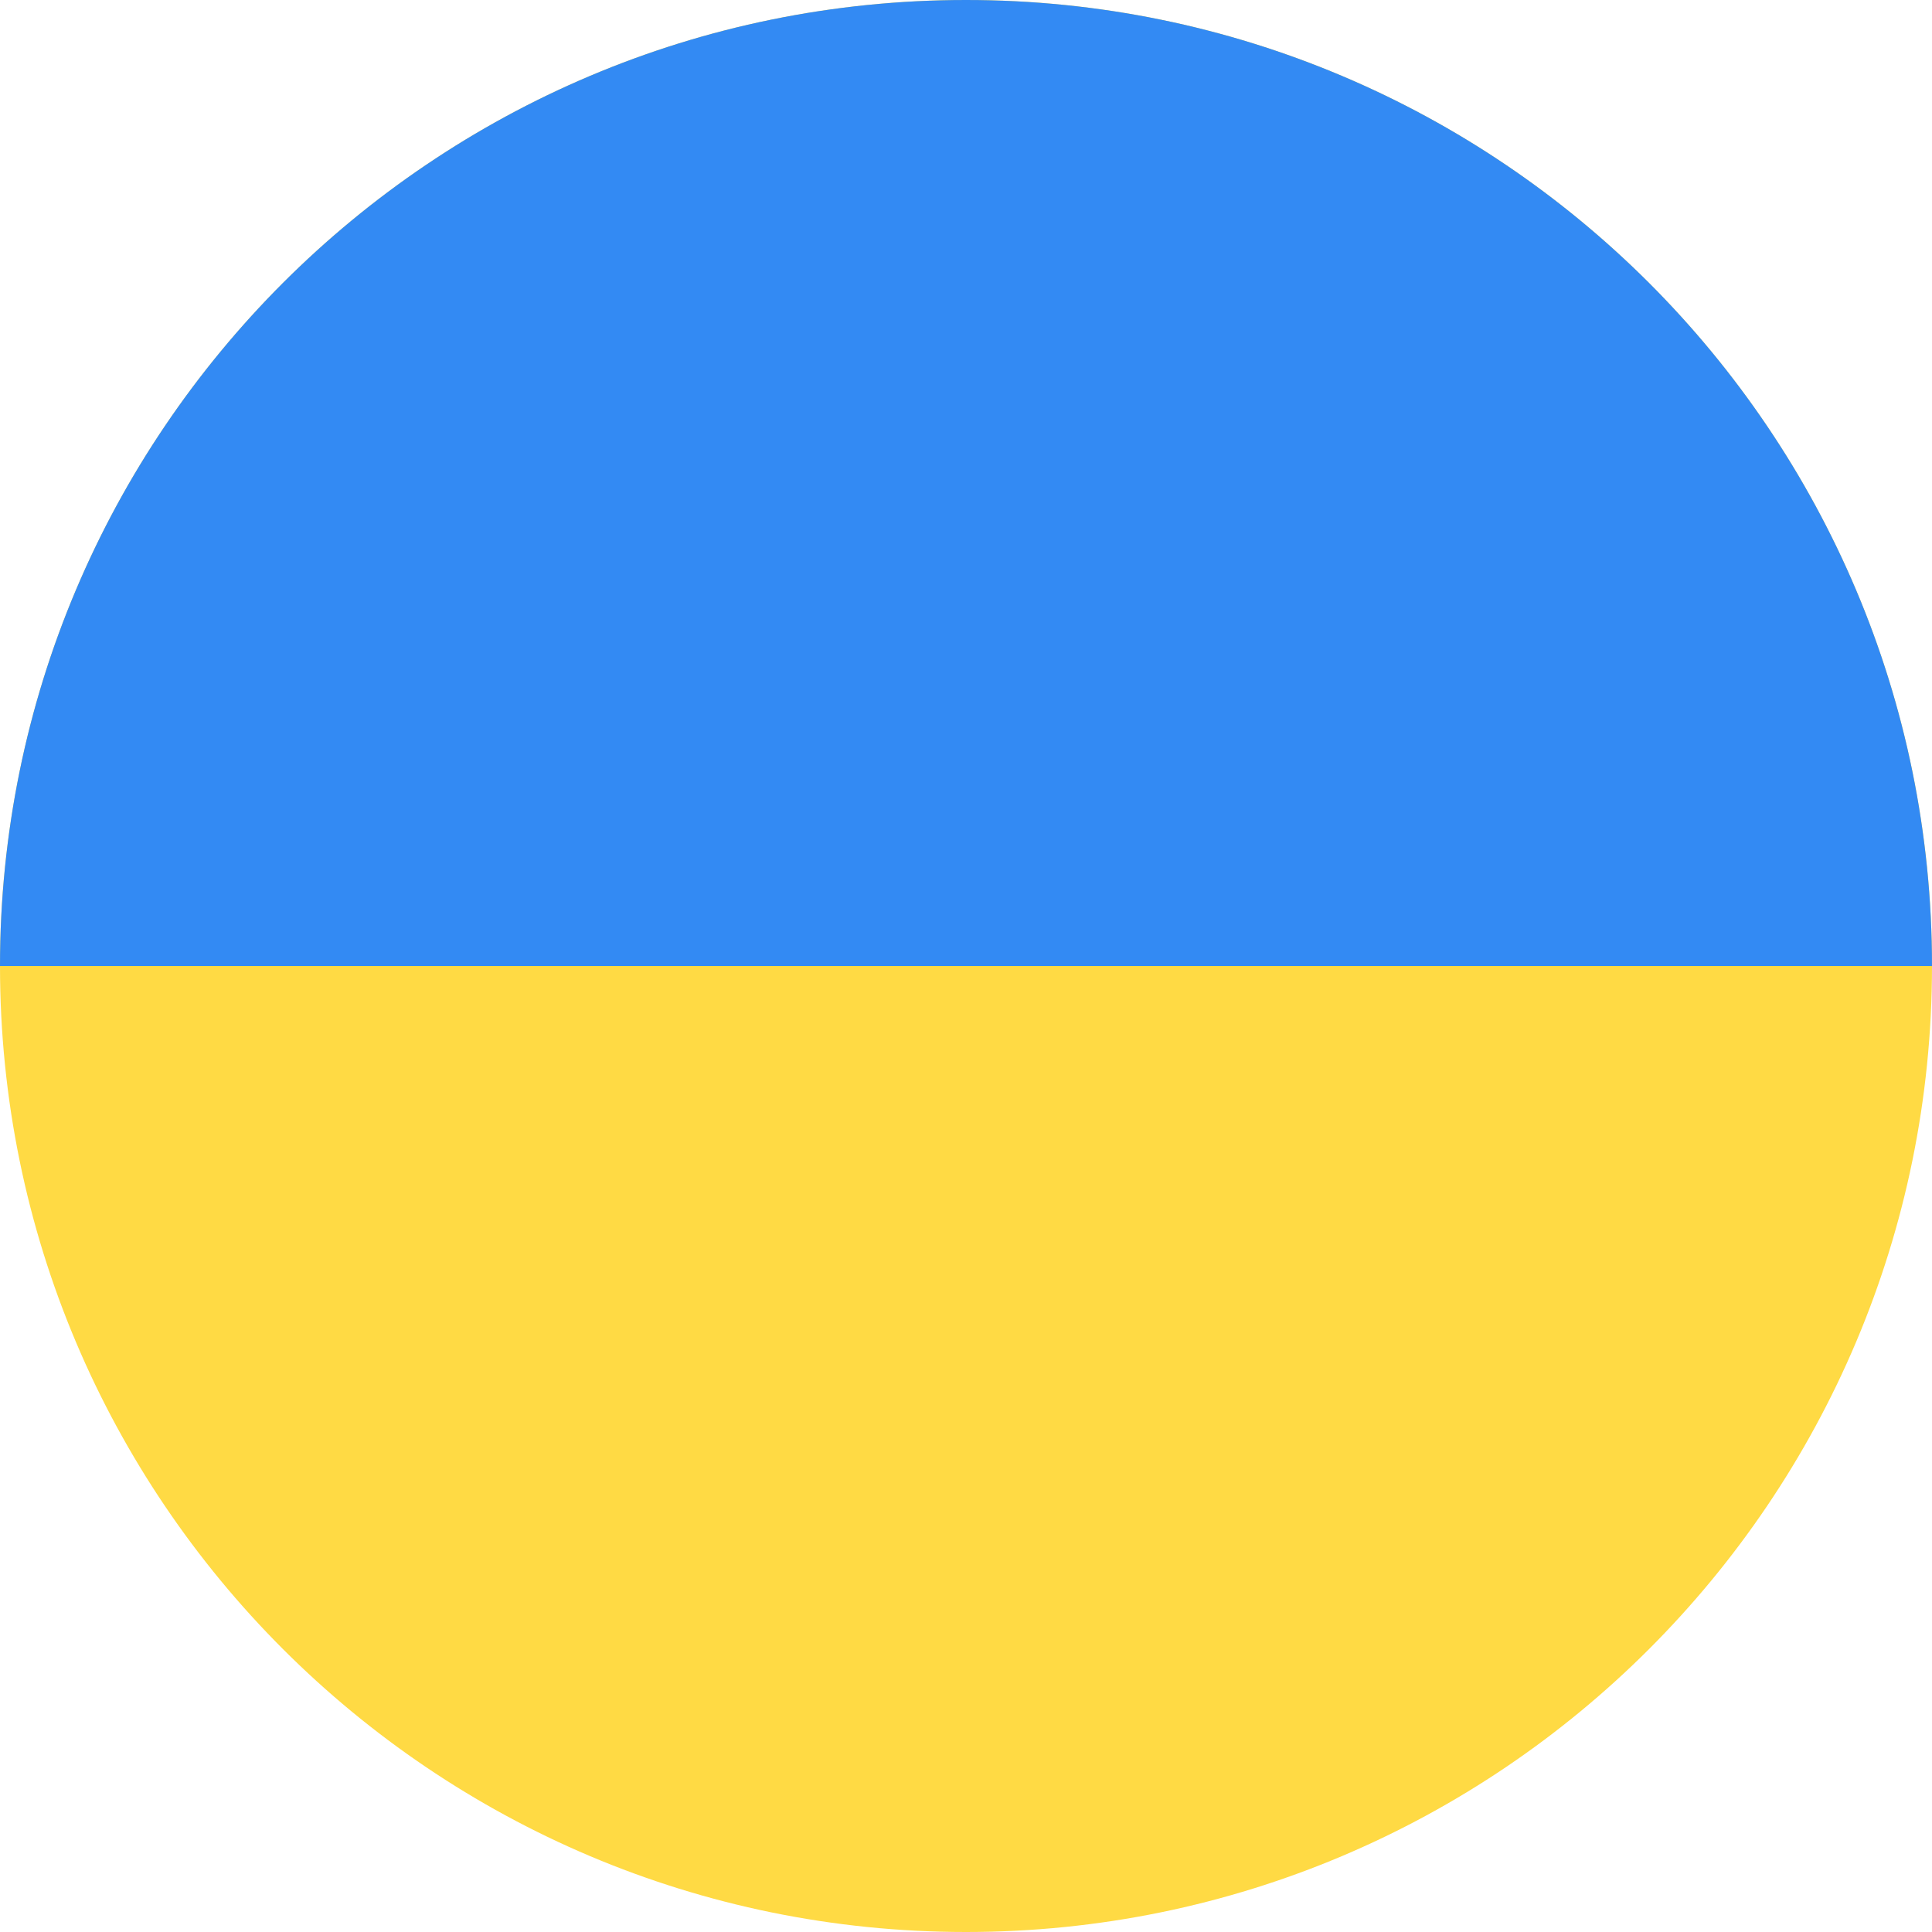
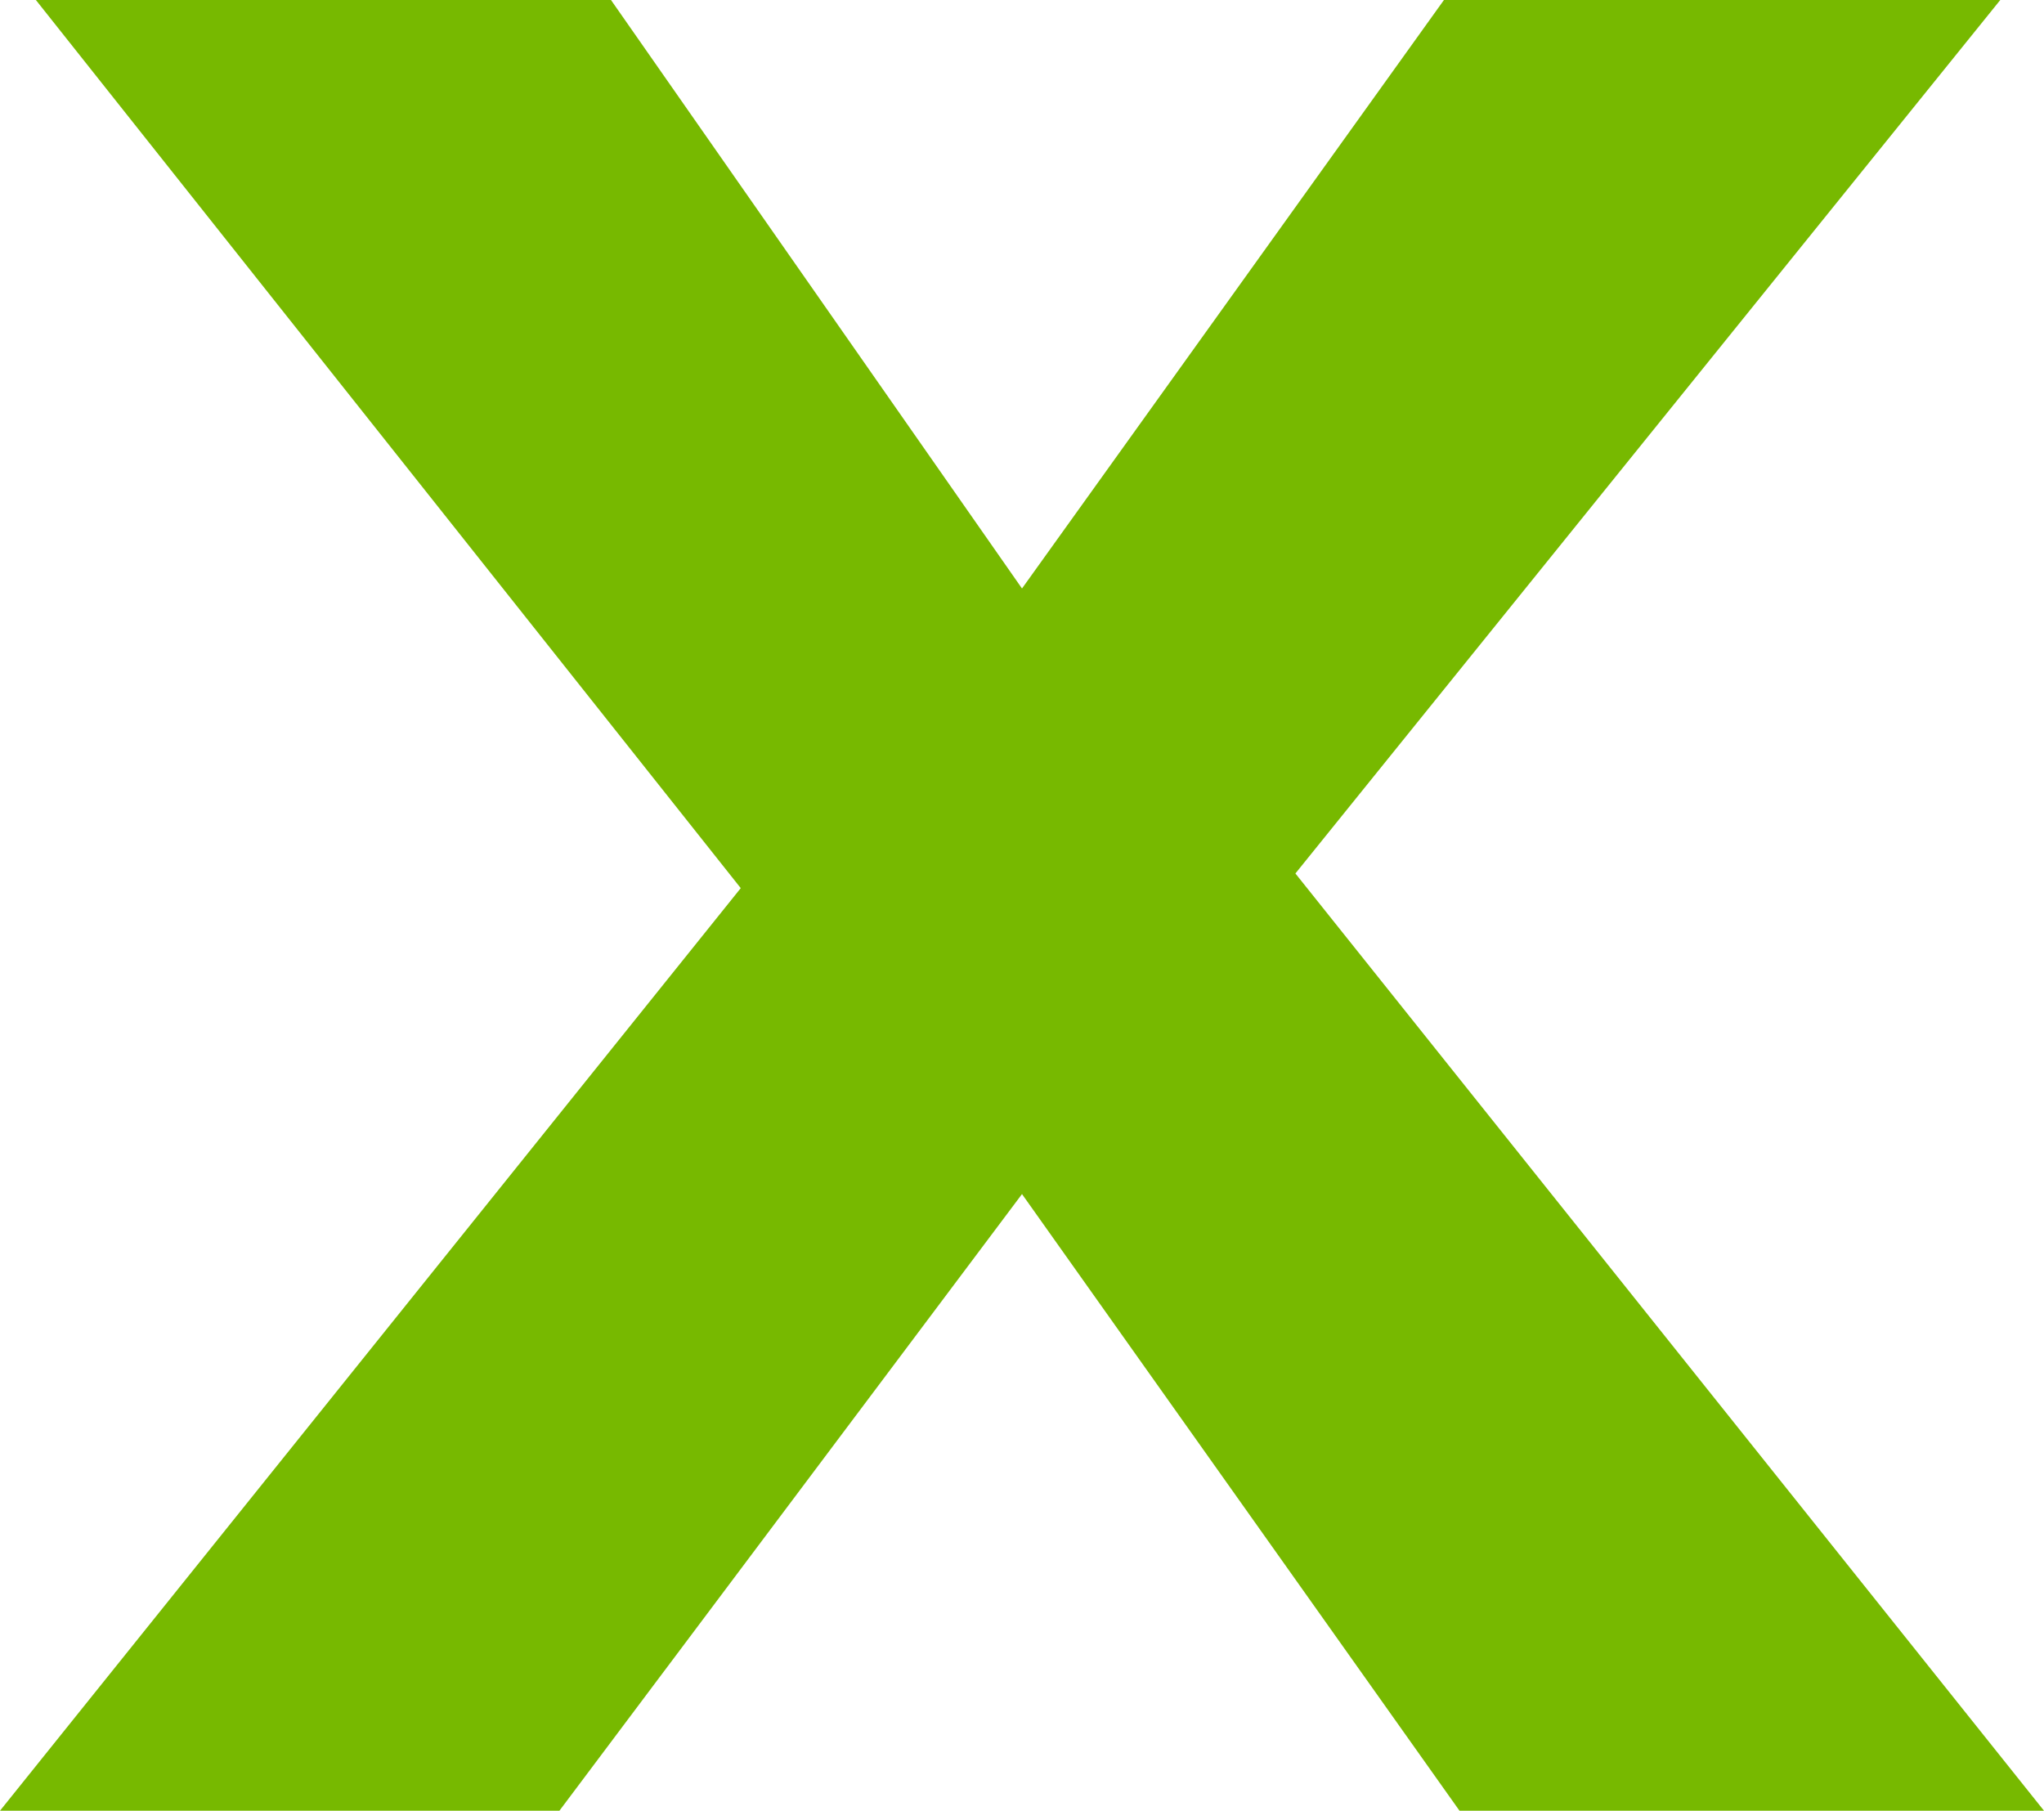
- <svg xmlns="http://www.w3.org/2000/svg" version="1.1" id="Layer_1" x="0px" y="0px" viewBox="0 0 512 512" style="enable-background:new 0 0 512 512;" xml:space="preserve">
-   <circle style="fill:#FFDA44;" cx="256" cy="256" r="256" />
-   <path style="fill:#338AF3;" d="M0,256C0,114.616,114.616,0,256,0s256,114.616,256,256" />
-   <g>
- </g>
-   <g>
- </g>
-   <g>
- </g>
-   <g>
- </g>
-   <g>
- </g>
-   <g>
- </g>
-   <g>
- </g>
-   <g>
- </g>
-   <g>
- </g>
-   <g>
- </g>
-   <g>
- </g>
-   <g>
- </g>
-   <g>
- </g>
-   <g>
- </g>
-   <g>
- </g>
+ <svg xmlns="http://www.w3.org/2000/svg" version="1.1" viewBox="75.106 1110.484 15.894 14.08" width="15.894" height="14.08">
+   <defs />
+   <g id="Canvas_1" stroke="none" stroke-opacity="1" fill-opacity="1" fill="none" stroke-dasharray="none">
+     <g id="Canvas_1_Layer_1">
+       <g id="Graphic_424">
+         <path d="M 79.456 1124.564 L 75.106 1124.564 L 80.866 1117.39 L 75.385 1110.484 L 79.857 1110.484 L 83.053 1115.06 L 86.334 1110.484 L 90.66 1110.484 L 85.179 1117.276 L 91 1124.564 L 86.455 1124.564 L 83.053 1119.769 Z" fill="#77b900" />
+       </g>
+     </g>
+   </g>
</svg>
